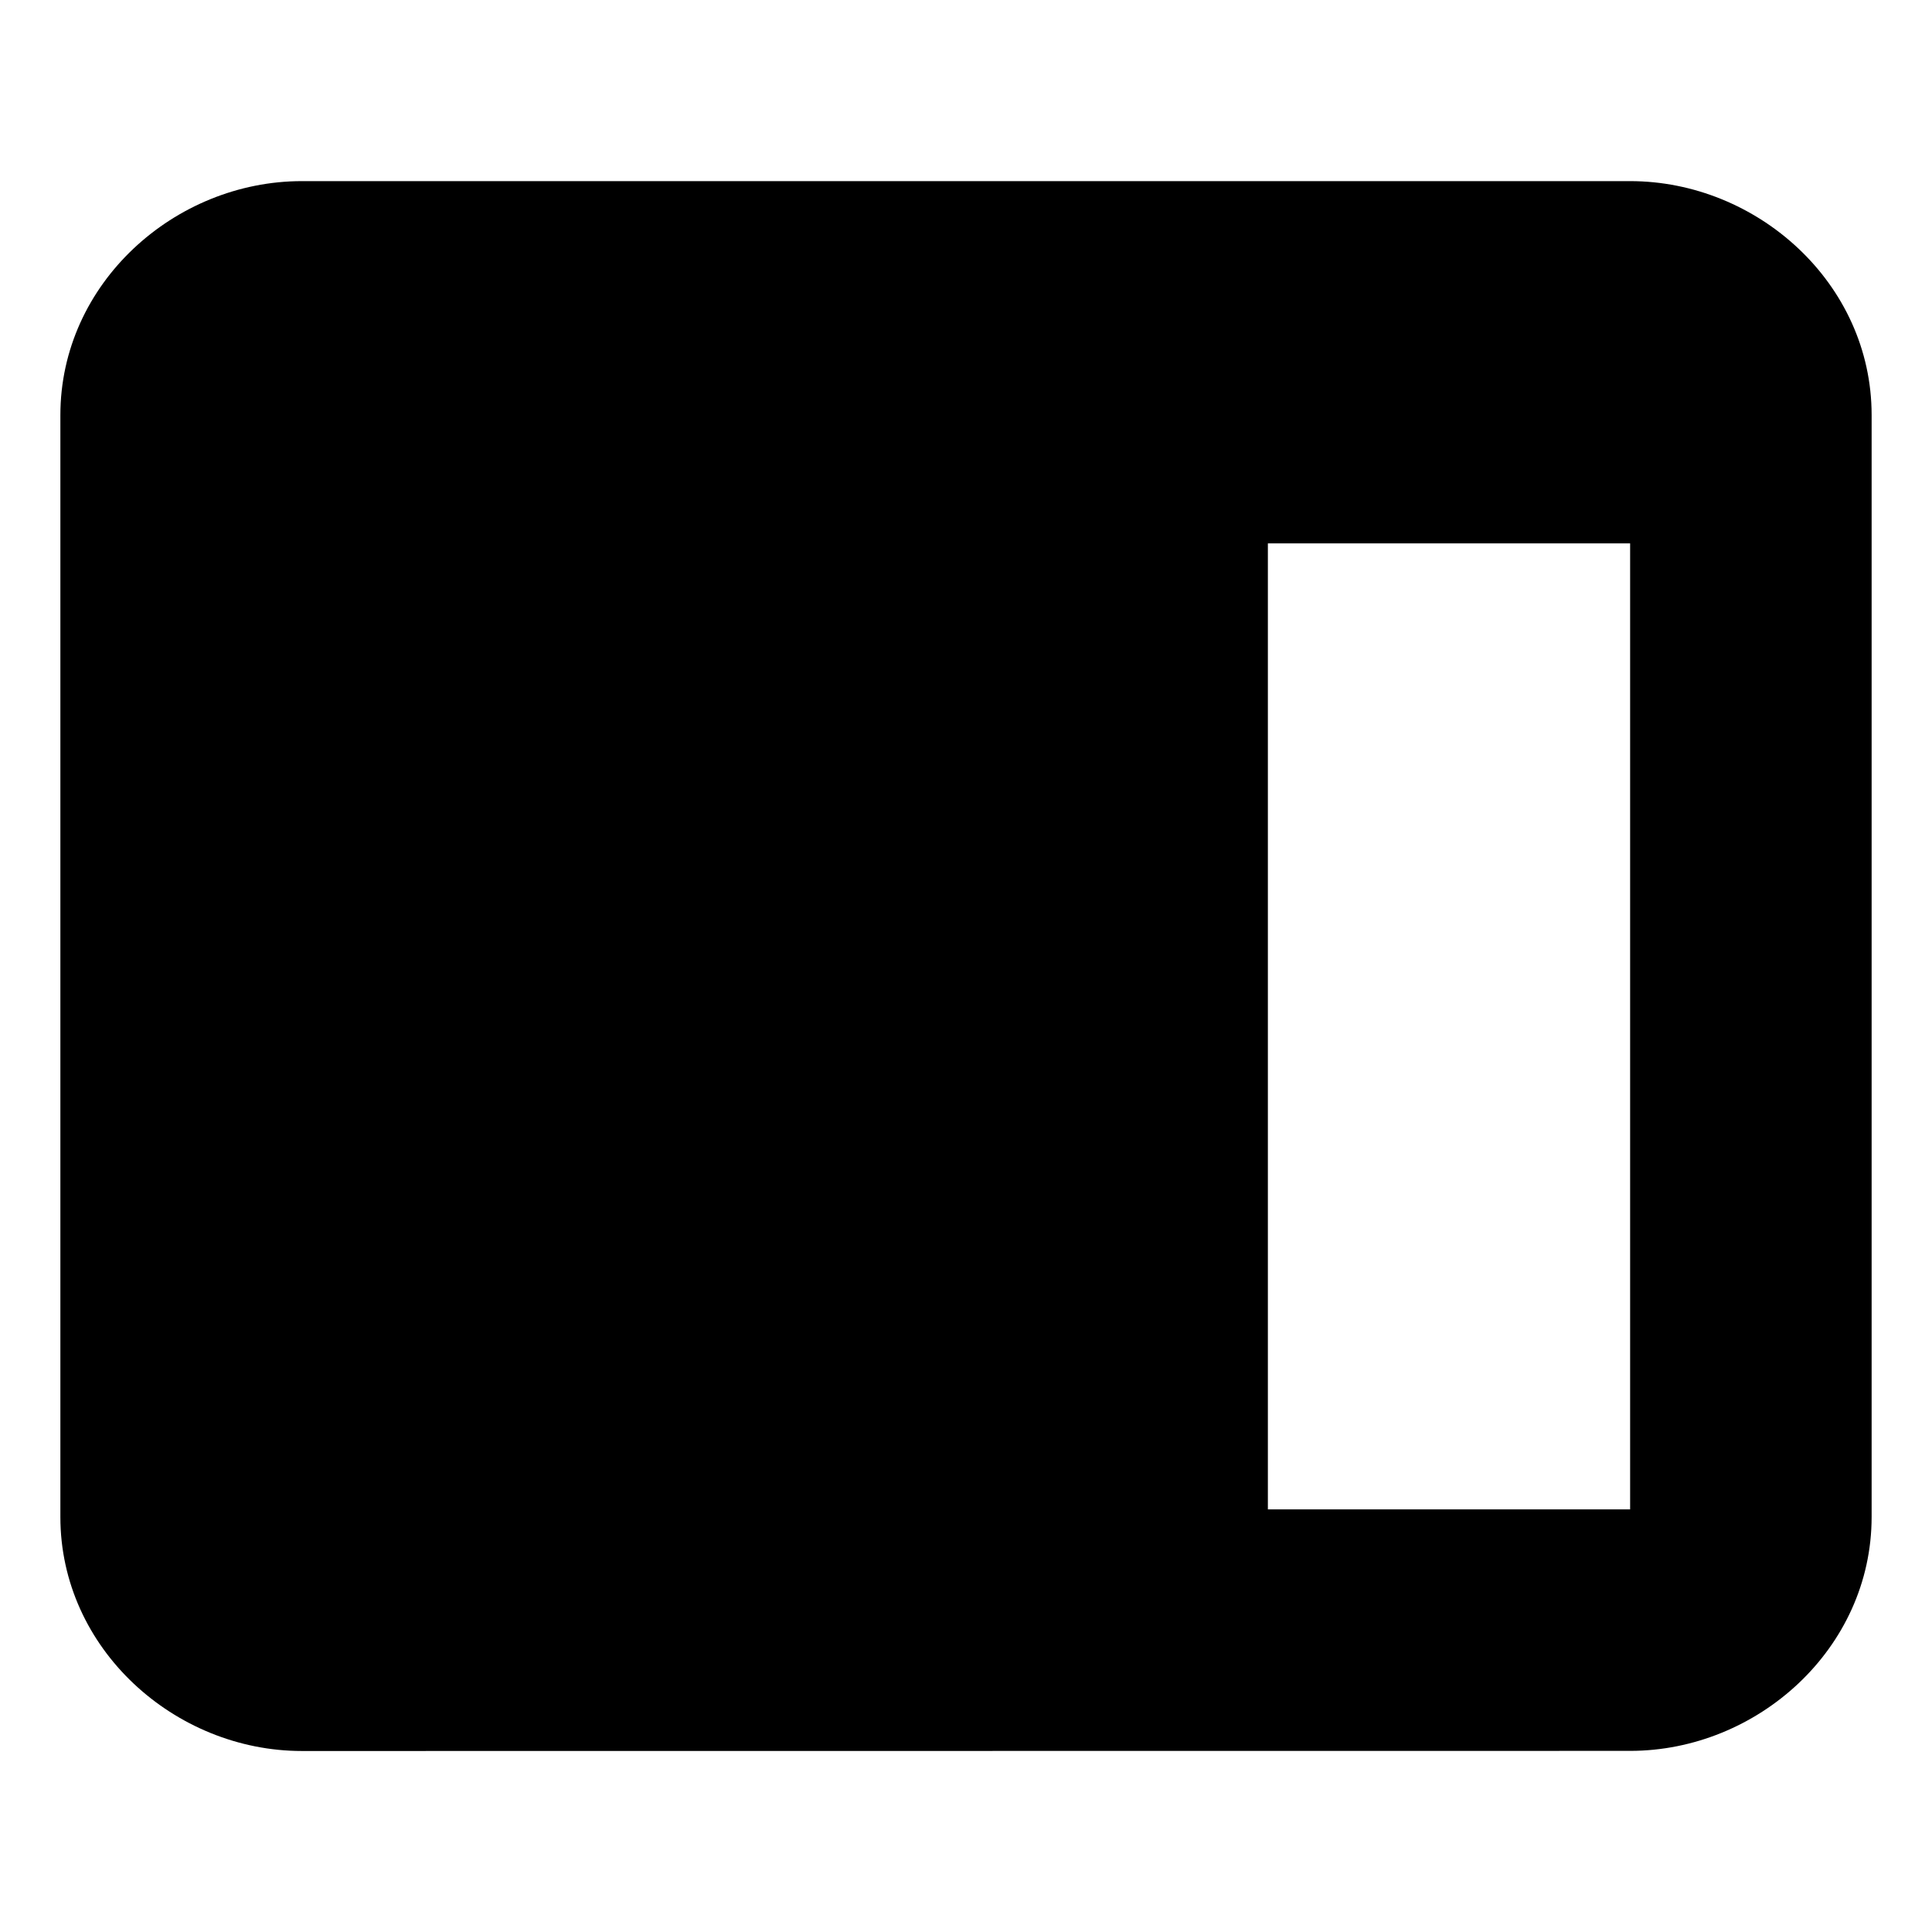
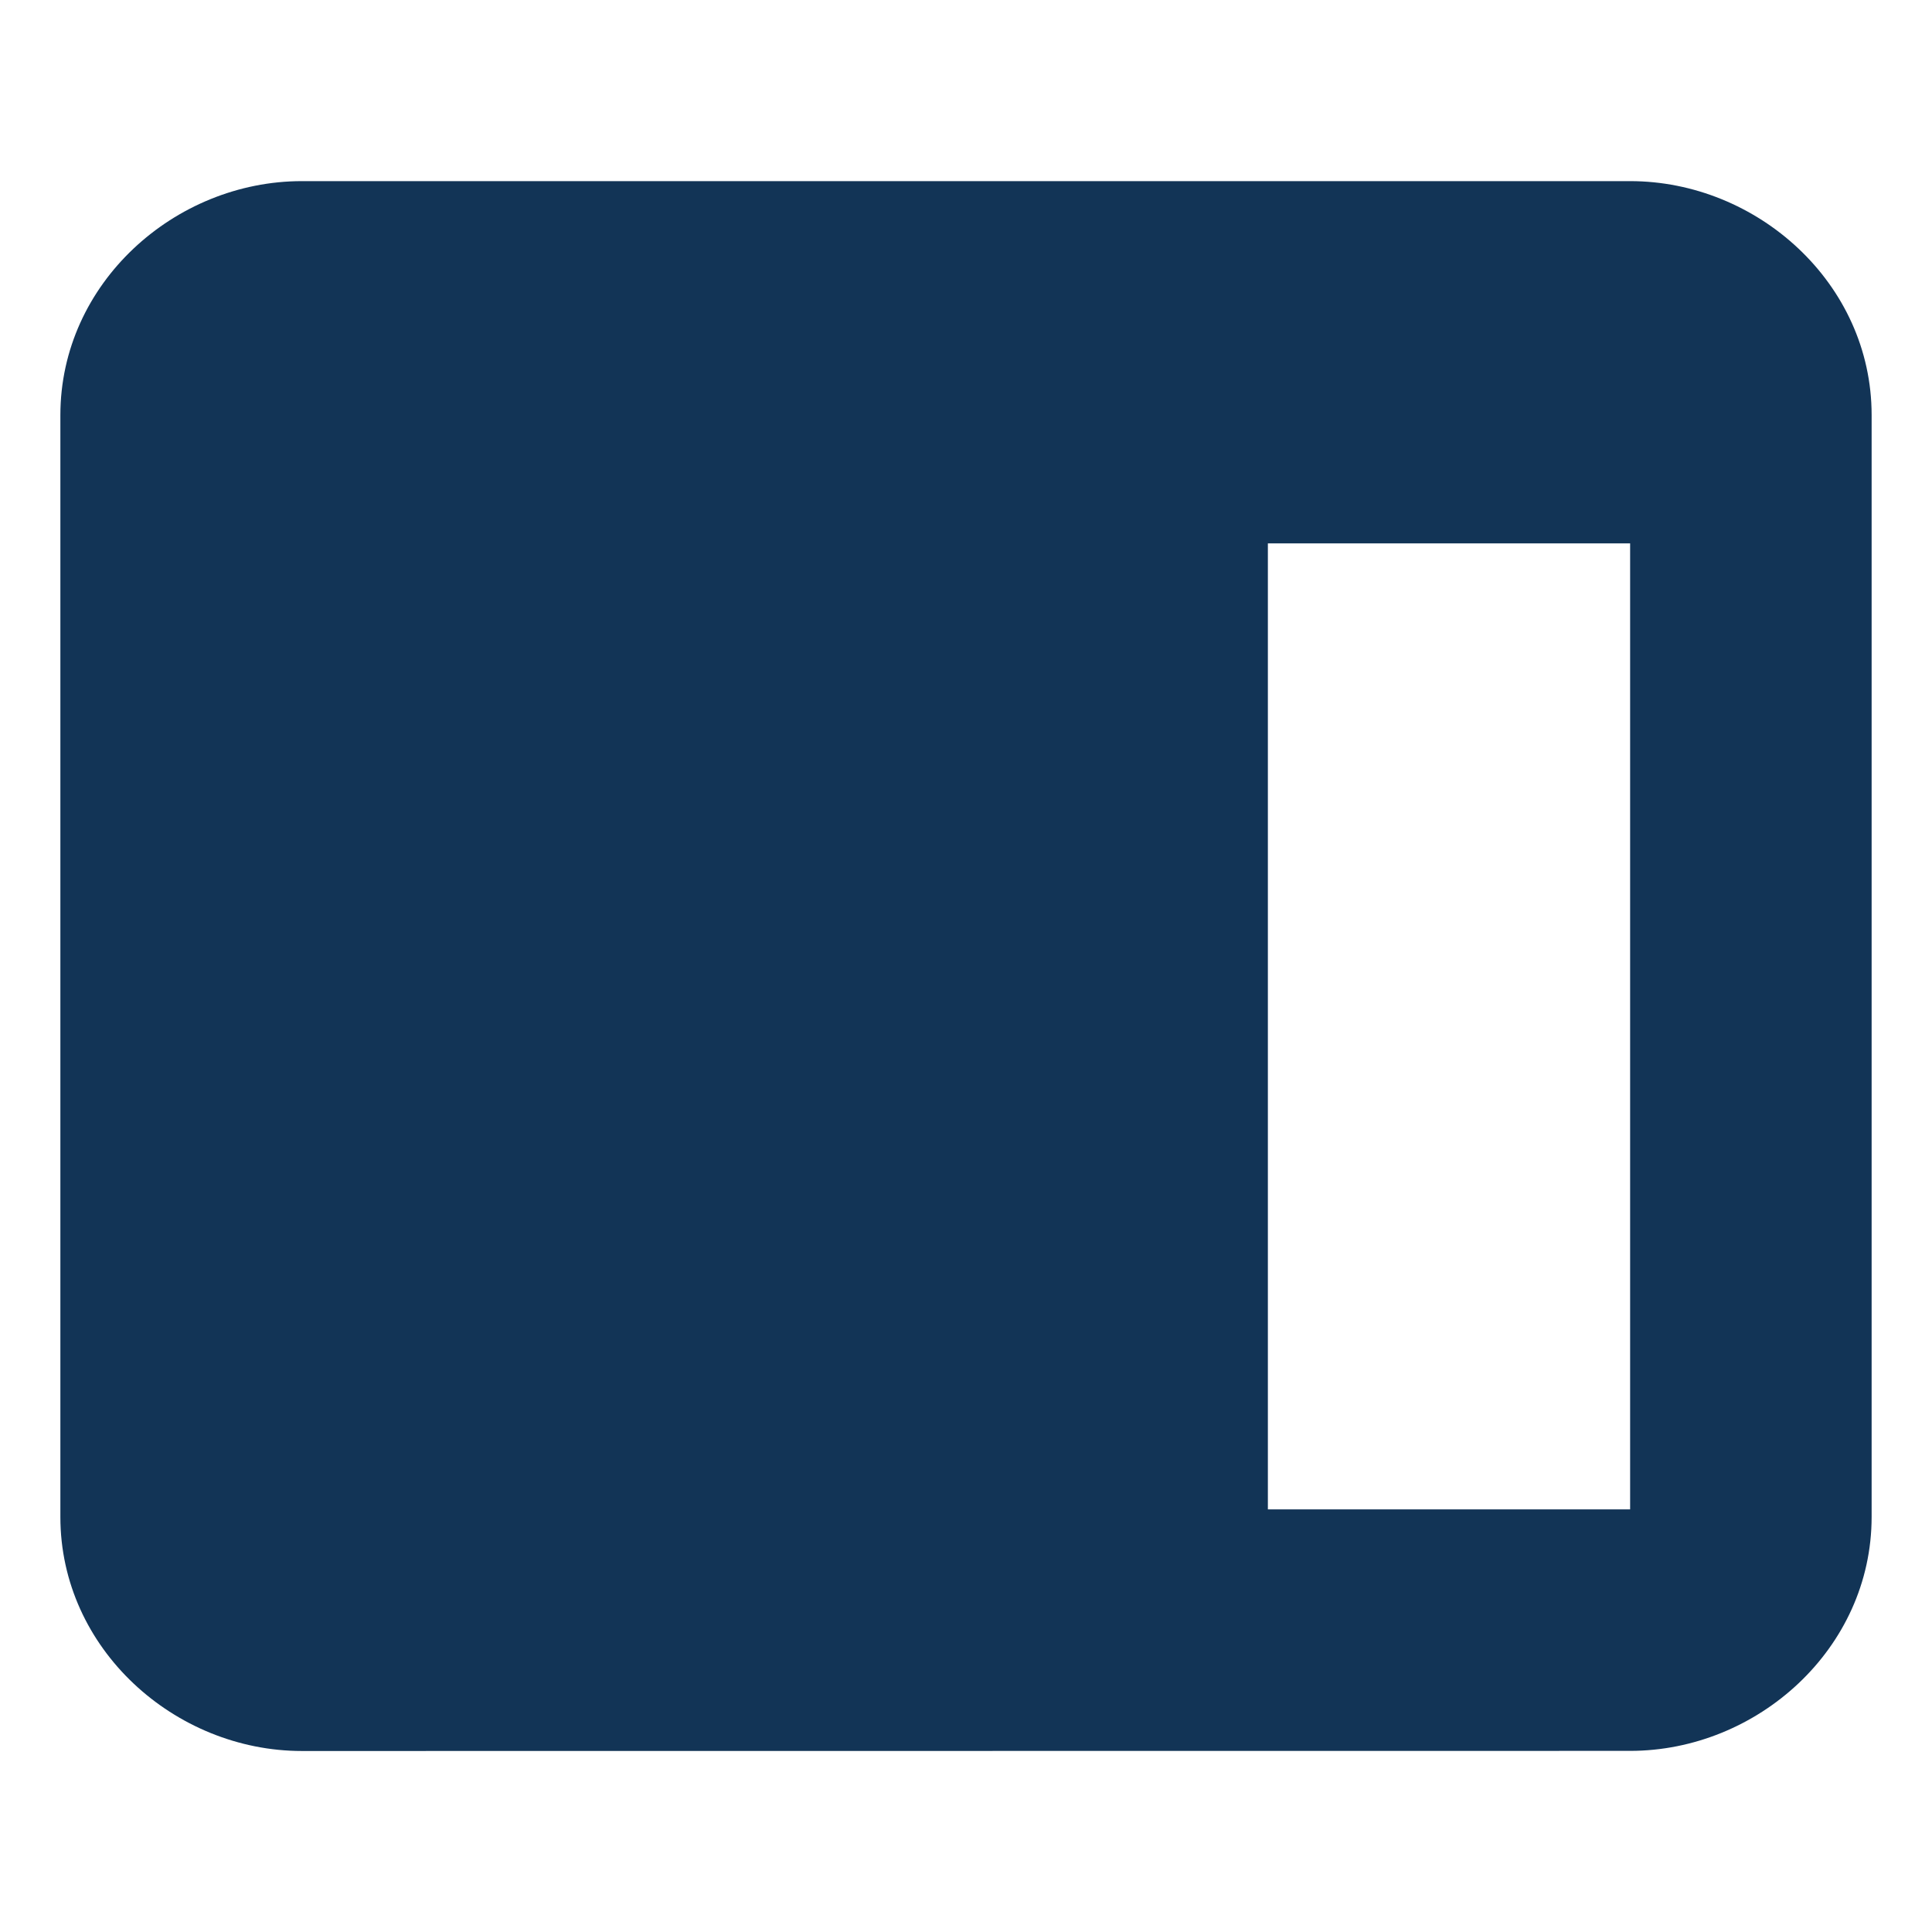
<svg xmlns="http://www.w3.org/2000/svg" version="1.1" width="16" height="16" id="svg4491">
  <defs id="defs4493">
    <linearGradient id="linearGradient19282" gradientTransform="matrix(-2.736579,0.4081035,-0.1890831,-1.446856,239.5401,-1703.69)">
      <stop id="stop19284" style="stop-color:#666666;stop-opacity:1" offset="0" />
    </linearGradient>
    <linearGradient id="linearGradient6146" gradientTransform="matrix(-2.736579,0.4081035,-0.1890831,-1.446856,239.5401,-1703.69)">
      <stop id="stop6148" style="stop-color:#666666;stop-opacity:1" offset="0" />
    </linearGradient>
    <linearGradient id="linearGradient6150" gradientTransform="matrix(-2.736579,0.4081035,-0.1890831,-1.446856,239.5401,-1703.69)">
      <stop id="stop6152" style="stop-color:#666666;stop-opacity:1" offset="0" />
    </linearGradient>
    <linearGradient id="linearGradient19282-9" gradientTransform="matrix(-2.736579,0.4043436,-0.1890831,-1.433526,-715.4599,-3905.265)">
      <stop id="stop19284-2" style="stop-color:#000000;stop-opacity:1" offset="0" />
    </linearGradient>
    <linearGradient id="linearGradient6172" gradientTransform="matrix(-2.736579,0.4081035,-0.1890831,-1.446856,239.5401,-1703.69)">
      <stop id="stop6174" style="stop-color:#666666;stop-opacity:1" offset="0" />
    </linearGradient>
    <linearGradient id="linearGradient6176" gradientTransform="matrix(-2.736579,0.4081035,-0.1890831,-1.446856,239.5401,-1703.69)">
      <stop id="stop6178" style="stop-color:#666666;stop-opacity:1" offset="0" />
    </linearGradient>
  </defs>
-   <path d="M 2.5,1.5 C 1.448,1.5 0.5,2.345 0.5,3.438 l 0,9.125 c 0,1.092 0.948,1.938 2,1.938 L 13.5,14.5 c 1.052,0 2,-0.845 2,-1.938 l 0,-9.125 C 15.5,2.345 14.552,1.5 13.5,1.5 z M 13.5,12.5 l -3,0 0,-8 3,0" id="rect27790-9-7-4" style="font-size:medium;font-style:normal;font-variant:normal;font-weight:normal;font-stretch:normal;text-indent:0;text-align:start;text-decoration:none;line-height:normal;letter-spacing:normal;word-spacing:normal;text-transform:none;direction:ltr;block-progression:tb;writing-mode:lr-tb;text-anchor:start;baseline-shift:baseline;color:#000000;fill-opacity:1;stroke:none;stroke-width:2;marker:none;visibility:visible;display:inline;overflow:visible;enable-background:new;font-family:Sans;-inkscape-font-specification:Sans" />
+   <path d="M 2.5,1.5 C 1.448,1.5 0.5,2.345 0.5,3.438 l 0,9.125 c 0,1.092 0.948,1.938 2,1.938 L 13.5,14.5 c 1.052,0 2,-0.845 2,-1.938 l 0,-9.125 C 15.5,2.345 14.552,1.5 13.5,1.5 z M 13.5,12.5 l -3,0 0,-8 3,0" id="rect27790-9-7-4" style="font-size:medium;font-style:normal;font-variant:normal;font-weight:normal;font-stretch:normal;text-indent:0;text-align:start;text-decoration:none;line-height:normal;letter-spacing:normal;word-spacing:normal;text-transform:none;direction:ltr;block-progression:tb;writing-mode:lr-tb;text-anchor:start;baseline-shift:baseline;color:#000000;fill-opacity:1;stroke:none;stroke-width:2;marker:none;visibility:visible;display:inline;overflow:visible;enable-background:new;font-family:Sans;-inkscape-font-specification:Sans;fill:#123456" />
</svg>
